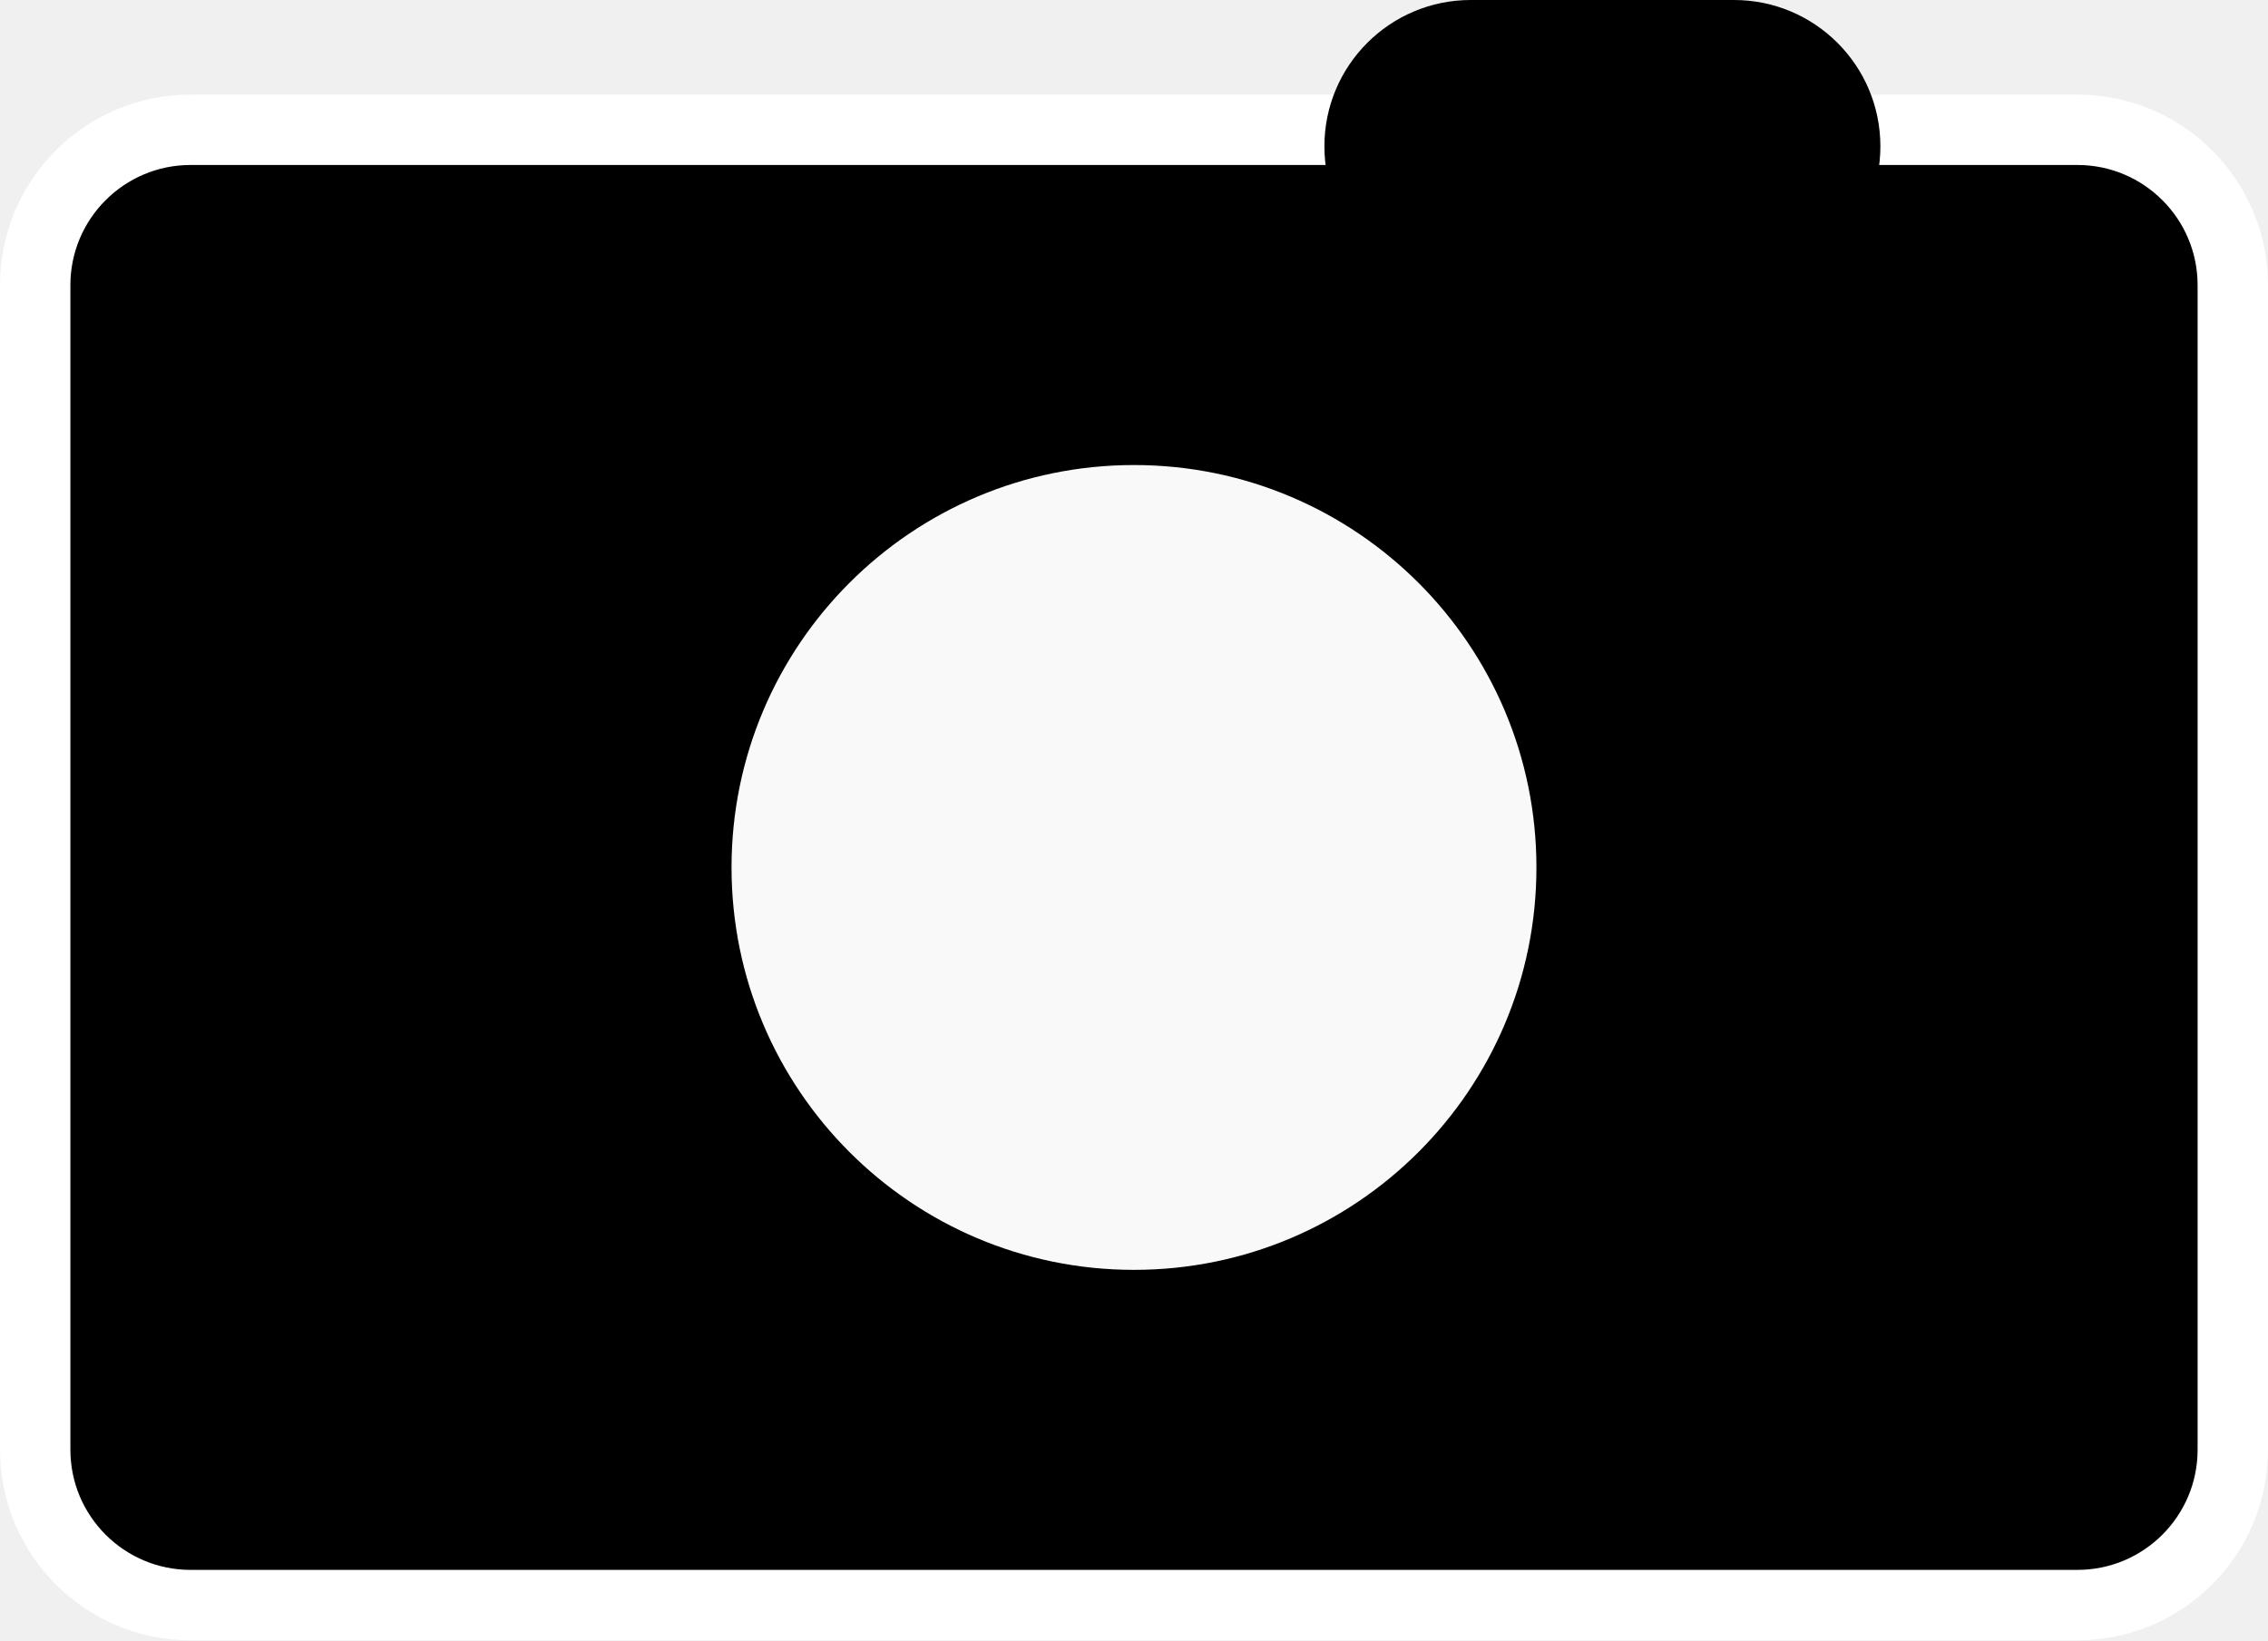
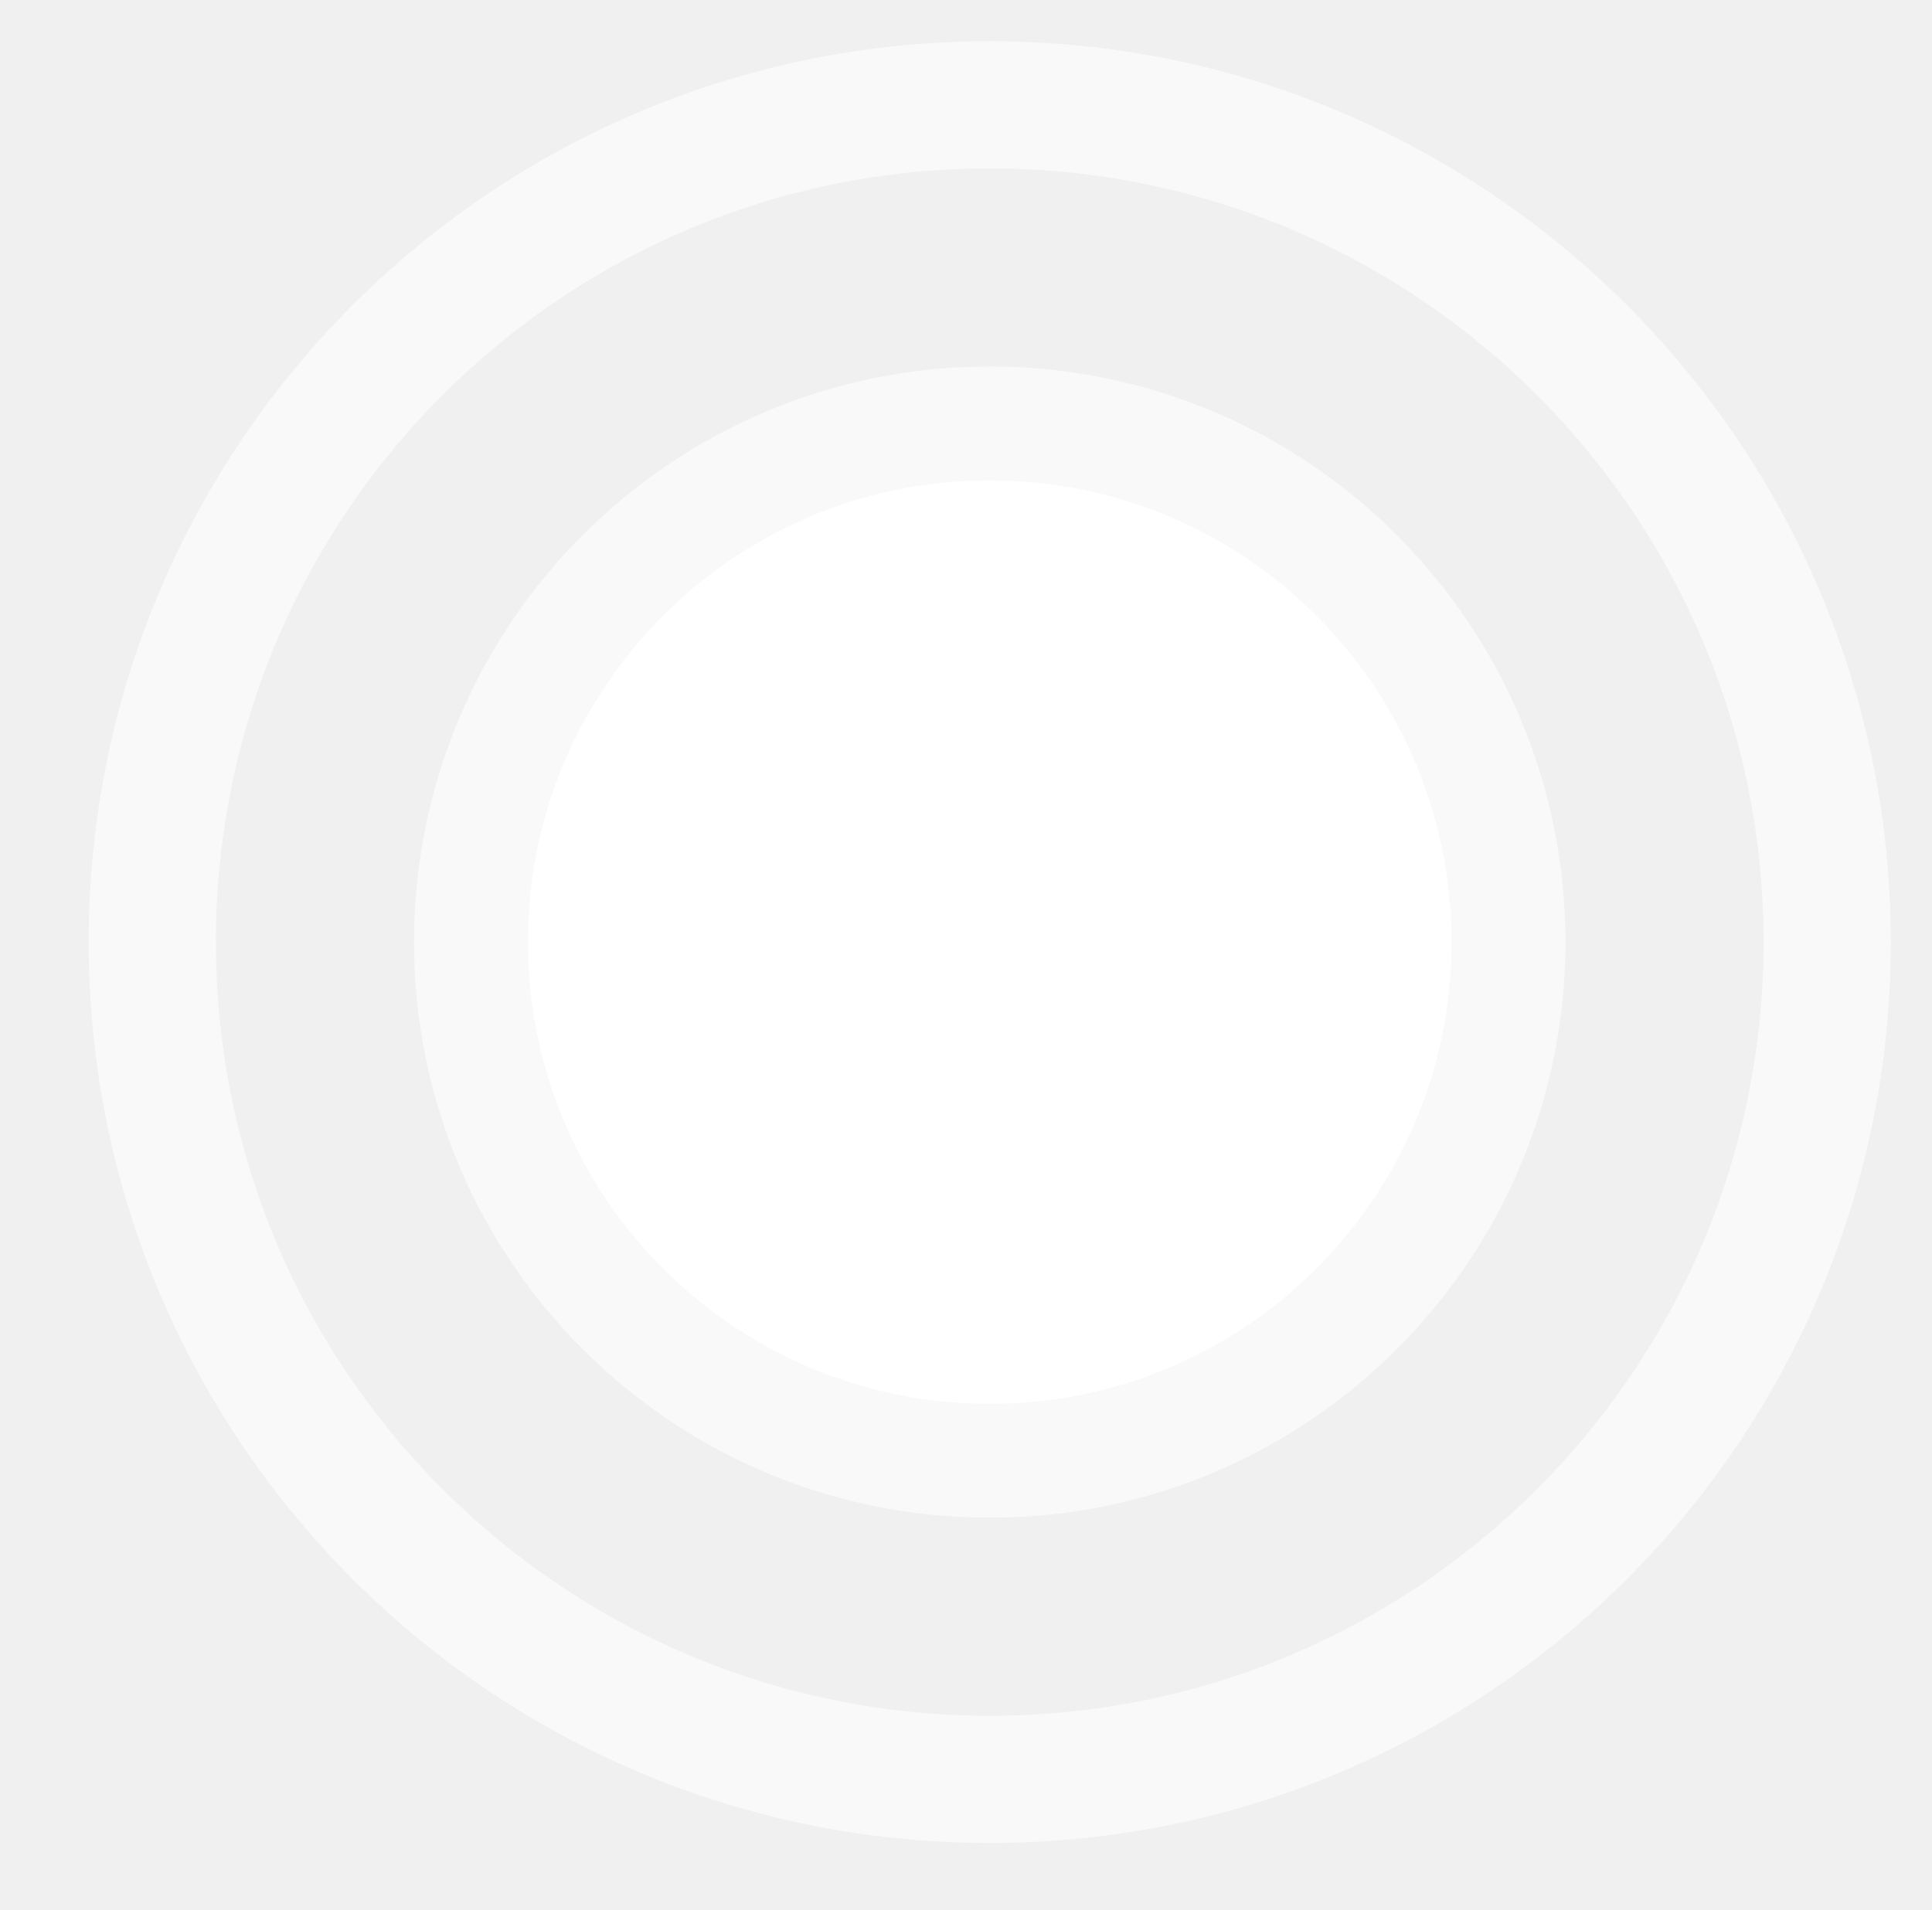
- <svg xmlns="http://www.w3.org/2000/svg" width="74.716" height="54.04" id="svg2985" version="1.1">
+ <svg xmlns="http://www.w3.org/2000/svg" width="93.776" height="92.691" id="svg2985" version="1.1">
  <defs id="defs2987">
    </defs>
-   <g id="layer1" transform="translate(5.615541,-3.163726)">
+   <g id="layer1" transform="translate(14.87345,13.60501)">
    <g id="g5" transform="translate(61.02955,25.87841)">
      <g id="g4" transform="translate(-61.14854,-26.00268)">
-         <g id="g6">
-           <rect style="fill:#000000;fill-opacity:1;stroke:#ffffff;stroke-width:2.319" id="rect1" width="72.397" height="48.605" x="-4.337" y="7.564" ry="5.12" />
-           <rect style="fill:#000000;fill-opacity:1;stroke:none;stroke-width:2.319" id="rect3" width="18.316" height="9.643" x="38.134" y="3.288" ry="4.822" />
-           <circle style="fill:#f9f9f9;fill-opacity:1;stroke:none;stroke-width:2.319;stroke-opacity:1" id="path4" cx="31.861" cy="31.867" r="13.258" />
+         <g id="g6" style="fill:none;fill-opacity:1;stroke:#f9f9f9;stroke-opacity:1">
+           <g id="g2" transform="matrix(1.220213,0,0,1.220213,-3.871167,-6.333688)" style="fill:none;fill-opacity:1;stroke:#f9f9f9;stroke-opacity:1">
+             <circle style="fill:none;fill-opacity:1;stroke:#f9f9f9;stroke-width:5.061;stroke-opacity:1" id="path1" cx="30.451" cy="31.625" r="33.312" />
+             <circle style="fill:#ffffff;fill-opacity:1;stroke:#f9f9f9;stroke-width:4.529;stroke-opacity:1" id="path2" cx="30.451" cy="31.625" r="20.636" />
+           </g>
        </g>
      </g>
    </g>
  </g>
</svg>
